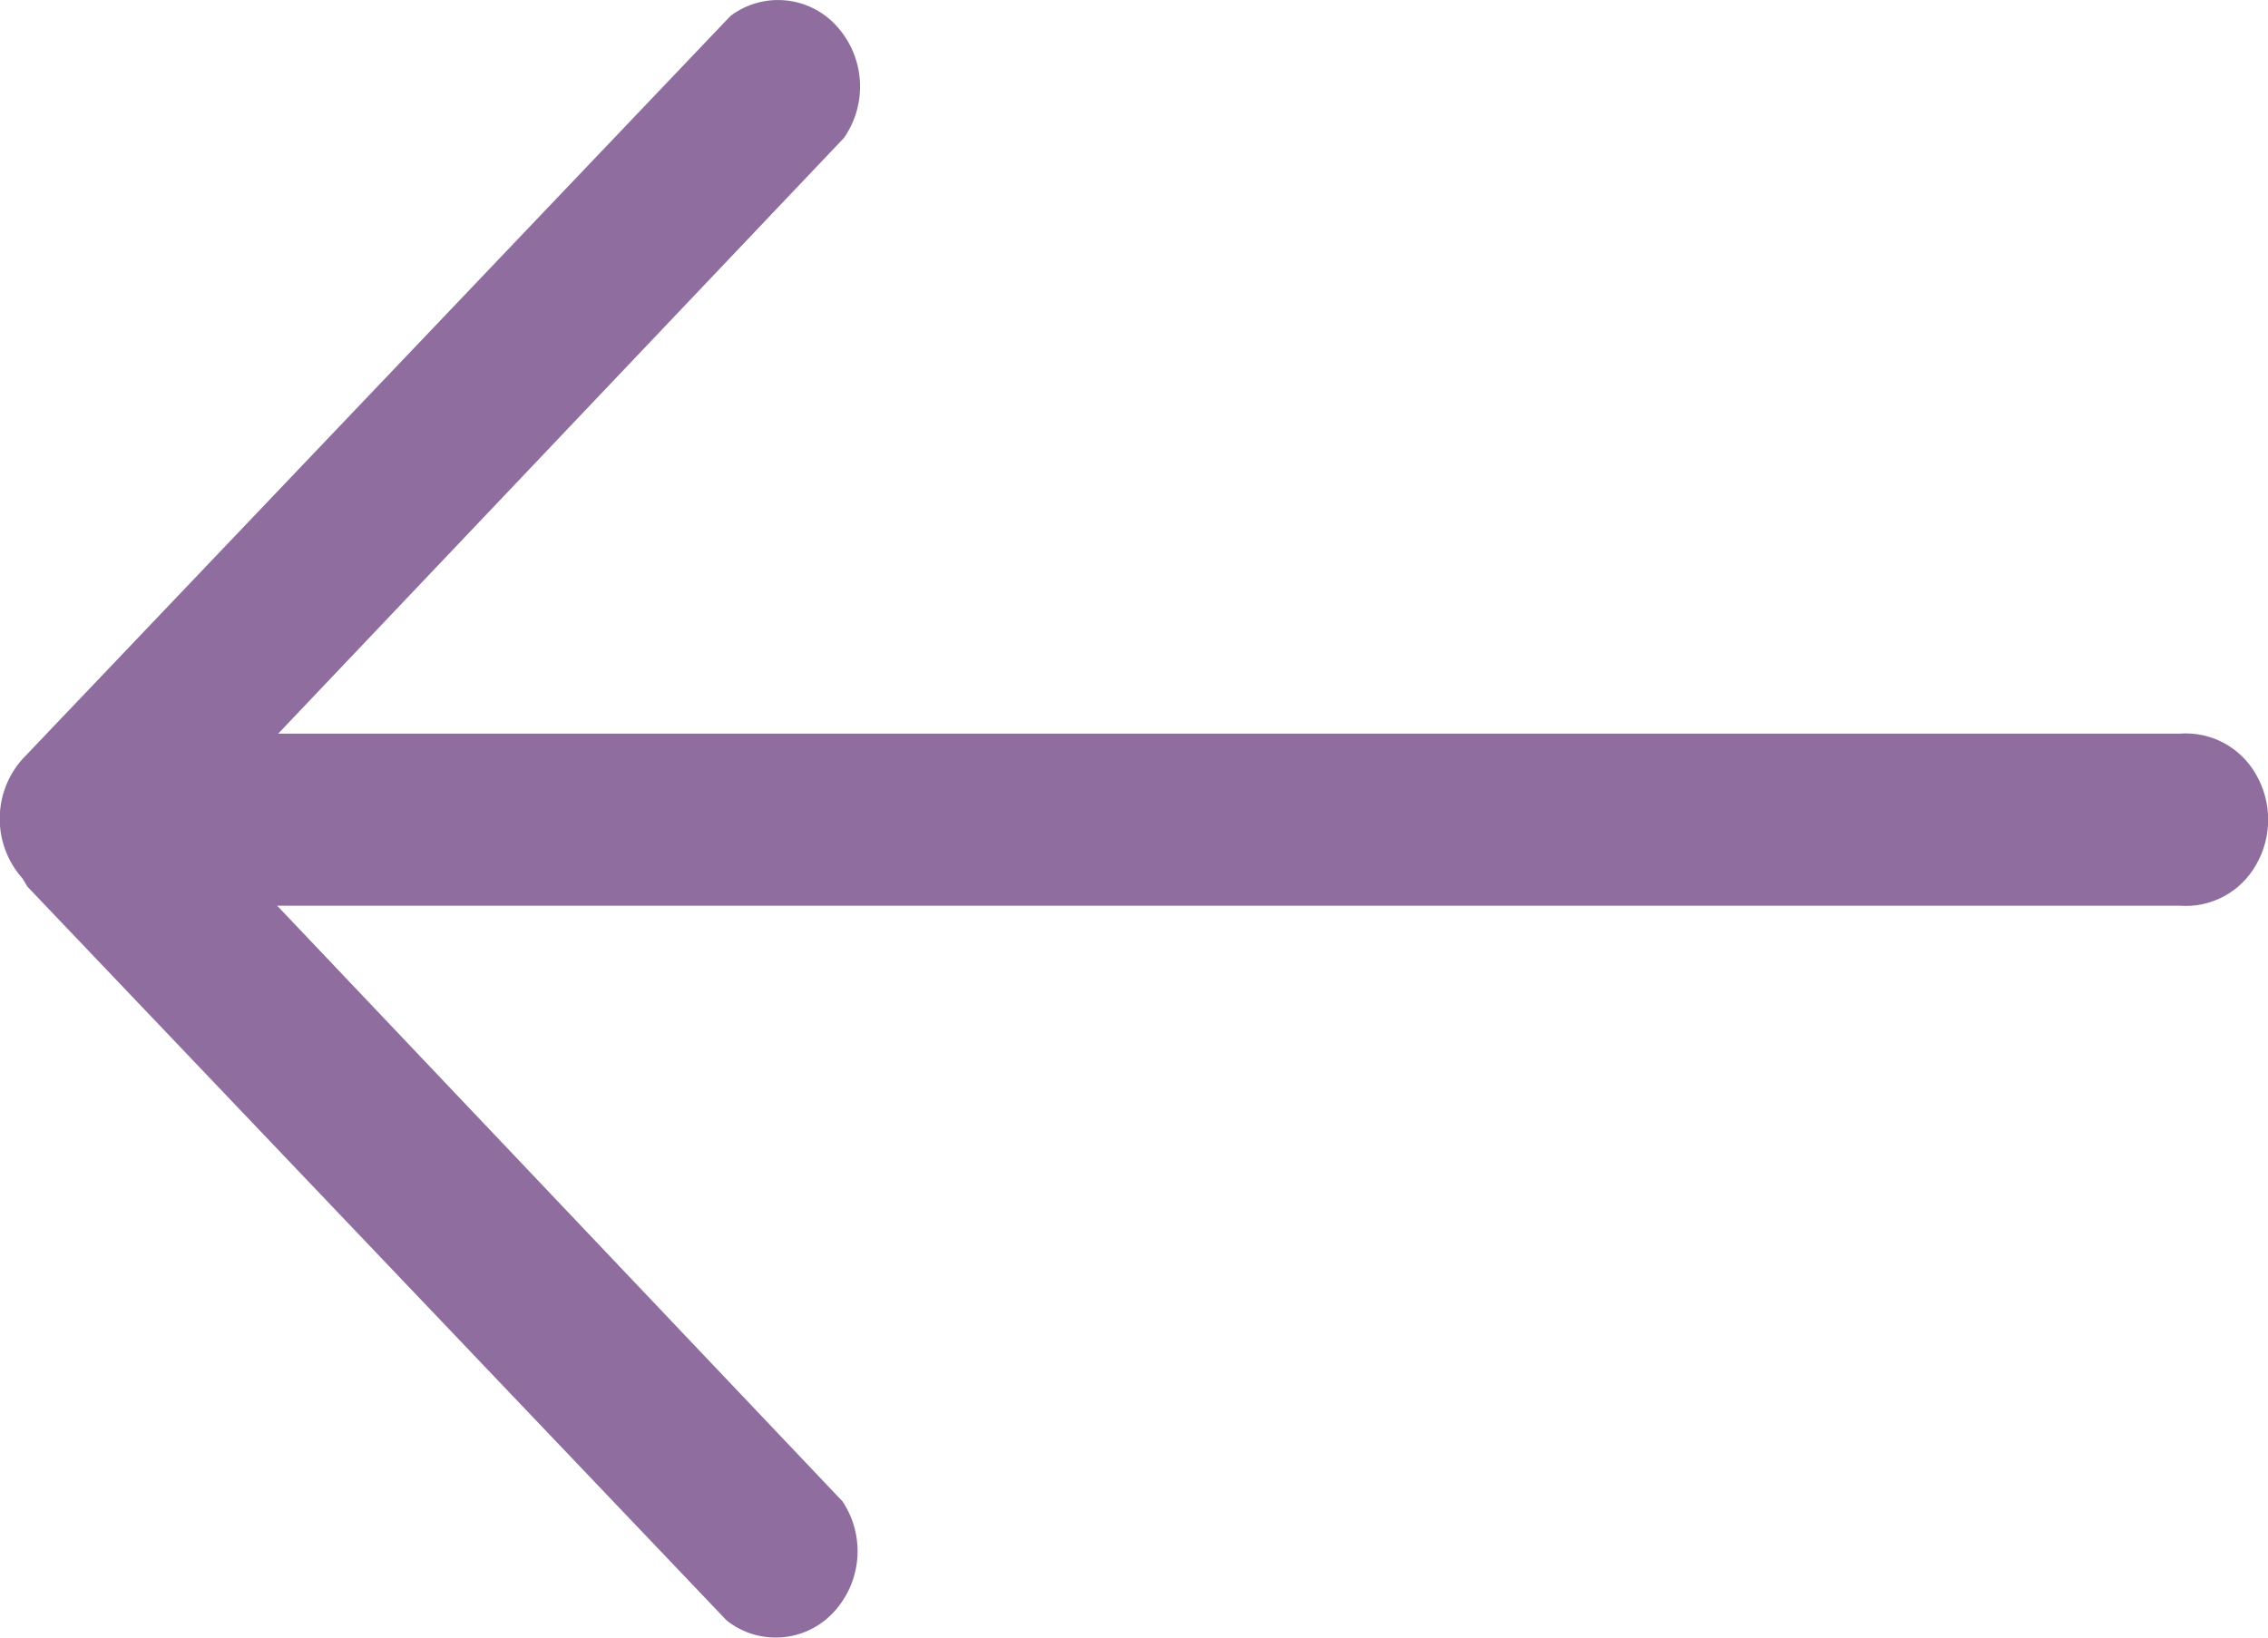
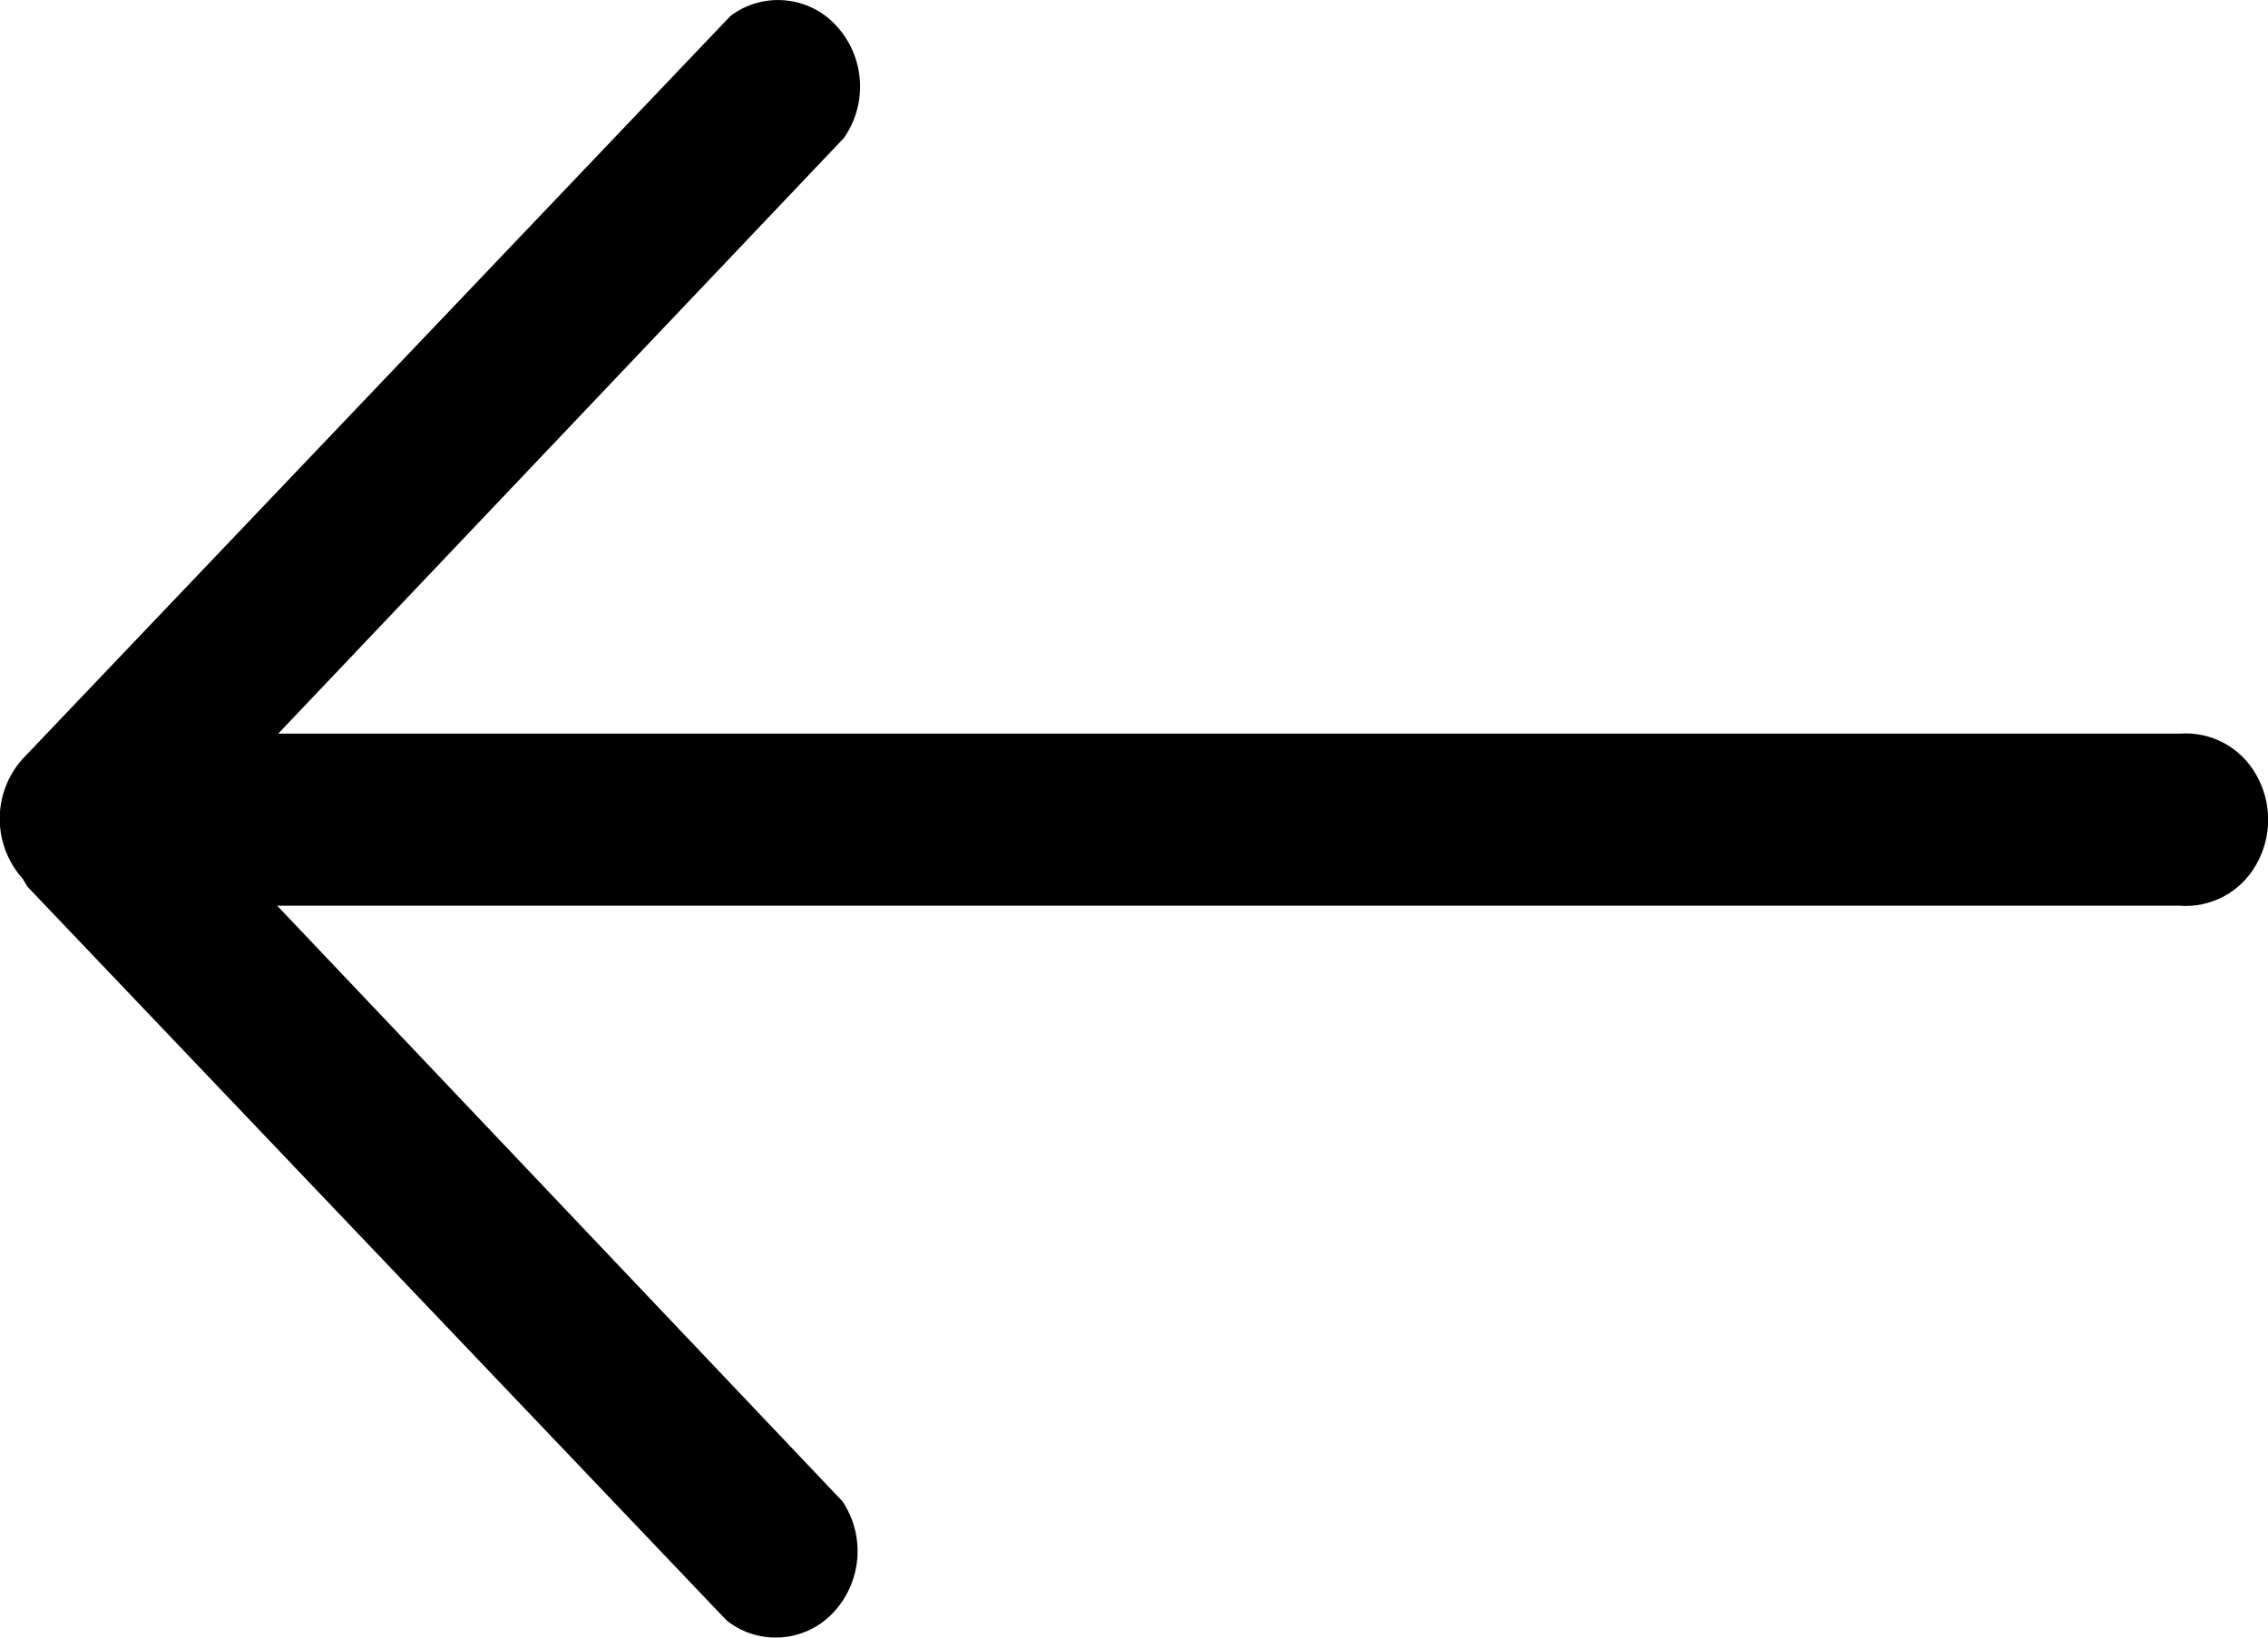
<svg xmlns="http://www.w3.org/2000/svg" viewBox="0 0 18 13">
-   <path d="m17.295 5.824h-15.087l4.49-4.729a.713.713 0 0 0 -.058-.888.627.627 0 0 0 -.842-.081l-5.62 5.9a.712.712 0 0 0 0 .947l.04.066 5.549 5.825a.626.626 0 0 0 .843-.059.713.713 0 0 0 .077-.886l-4.487-4.729h15.096a.642.642 0 0 0 .609-.324.717.717 0 0 0 0-.718.642.642 0 0 0 -.609-.324z" fill="#8f6e9f" />
+   <path d="m17.295 5.824h-15.087l4.49-4.729a.713.713 0 0 0 -.058-.888.627.627 0 0 0 -.842-.081l-5.62 5.9a.712.712 0 0 0 0 .947l.04.066 5.549 5.825a.626.626 0 0 0 .843-.059.713.713 0 0 0 .077-.886l-4.487-4.729h15.096a.642.642 0 0 0 .609-.324.717.717 0 0 0 0-.718.642.642 0 0 0 -.609-.324z" fill="currentColor" />
</svg>
